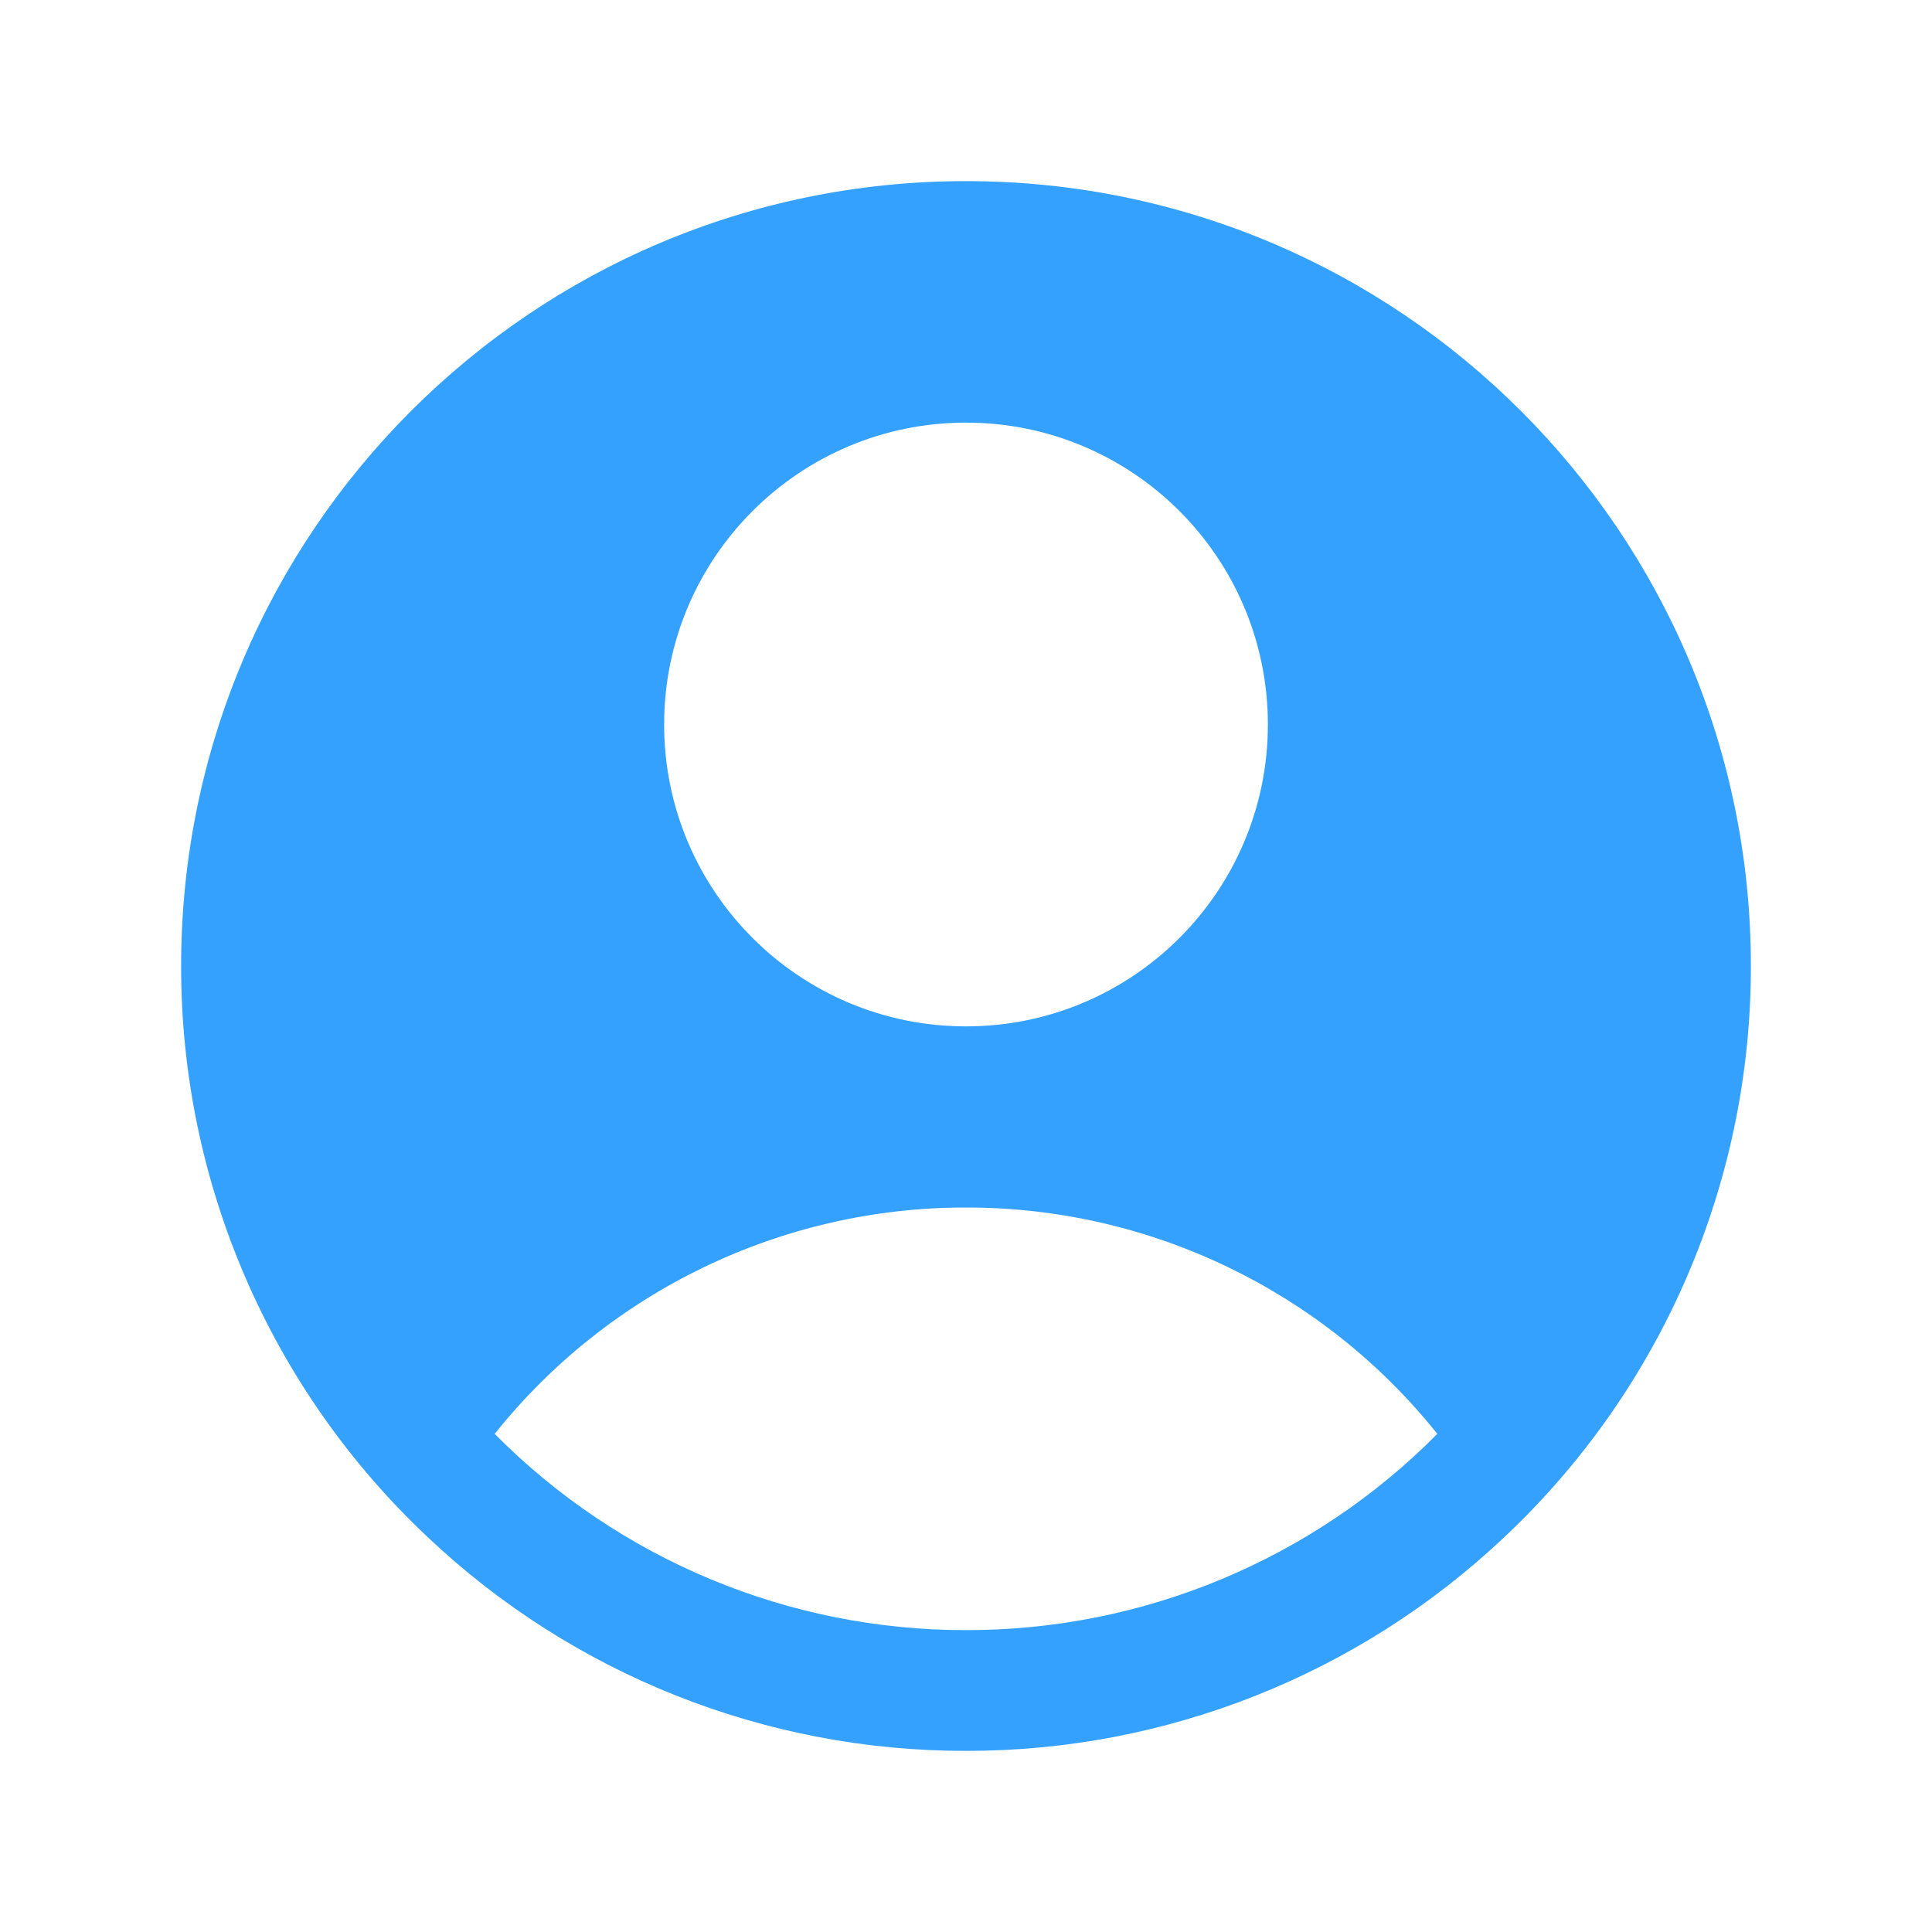
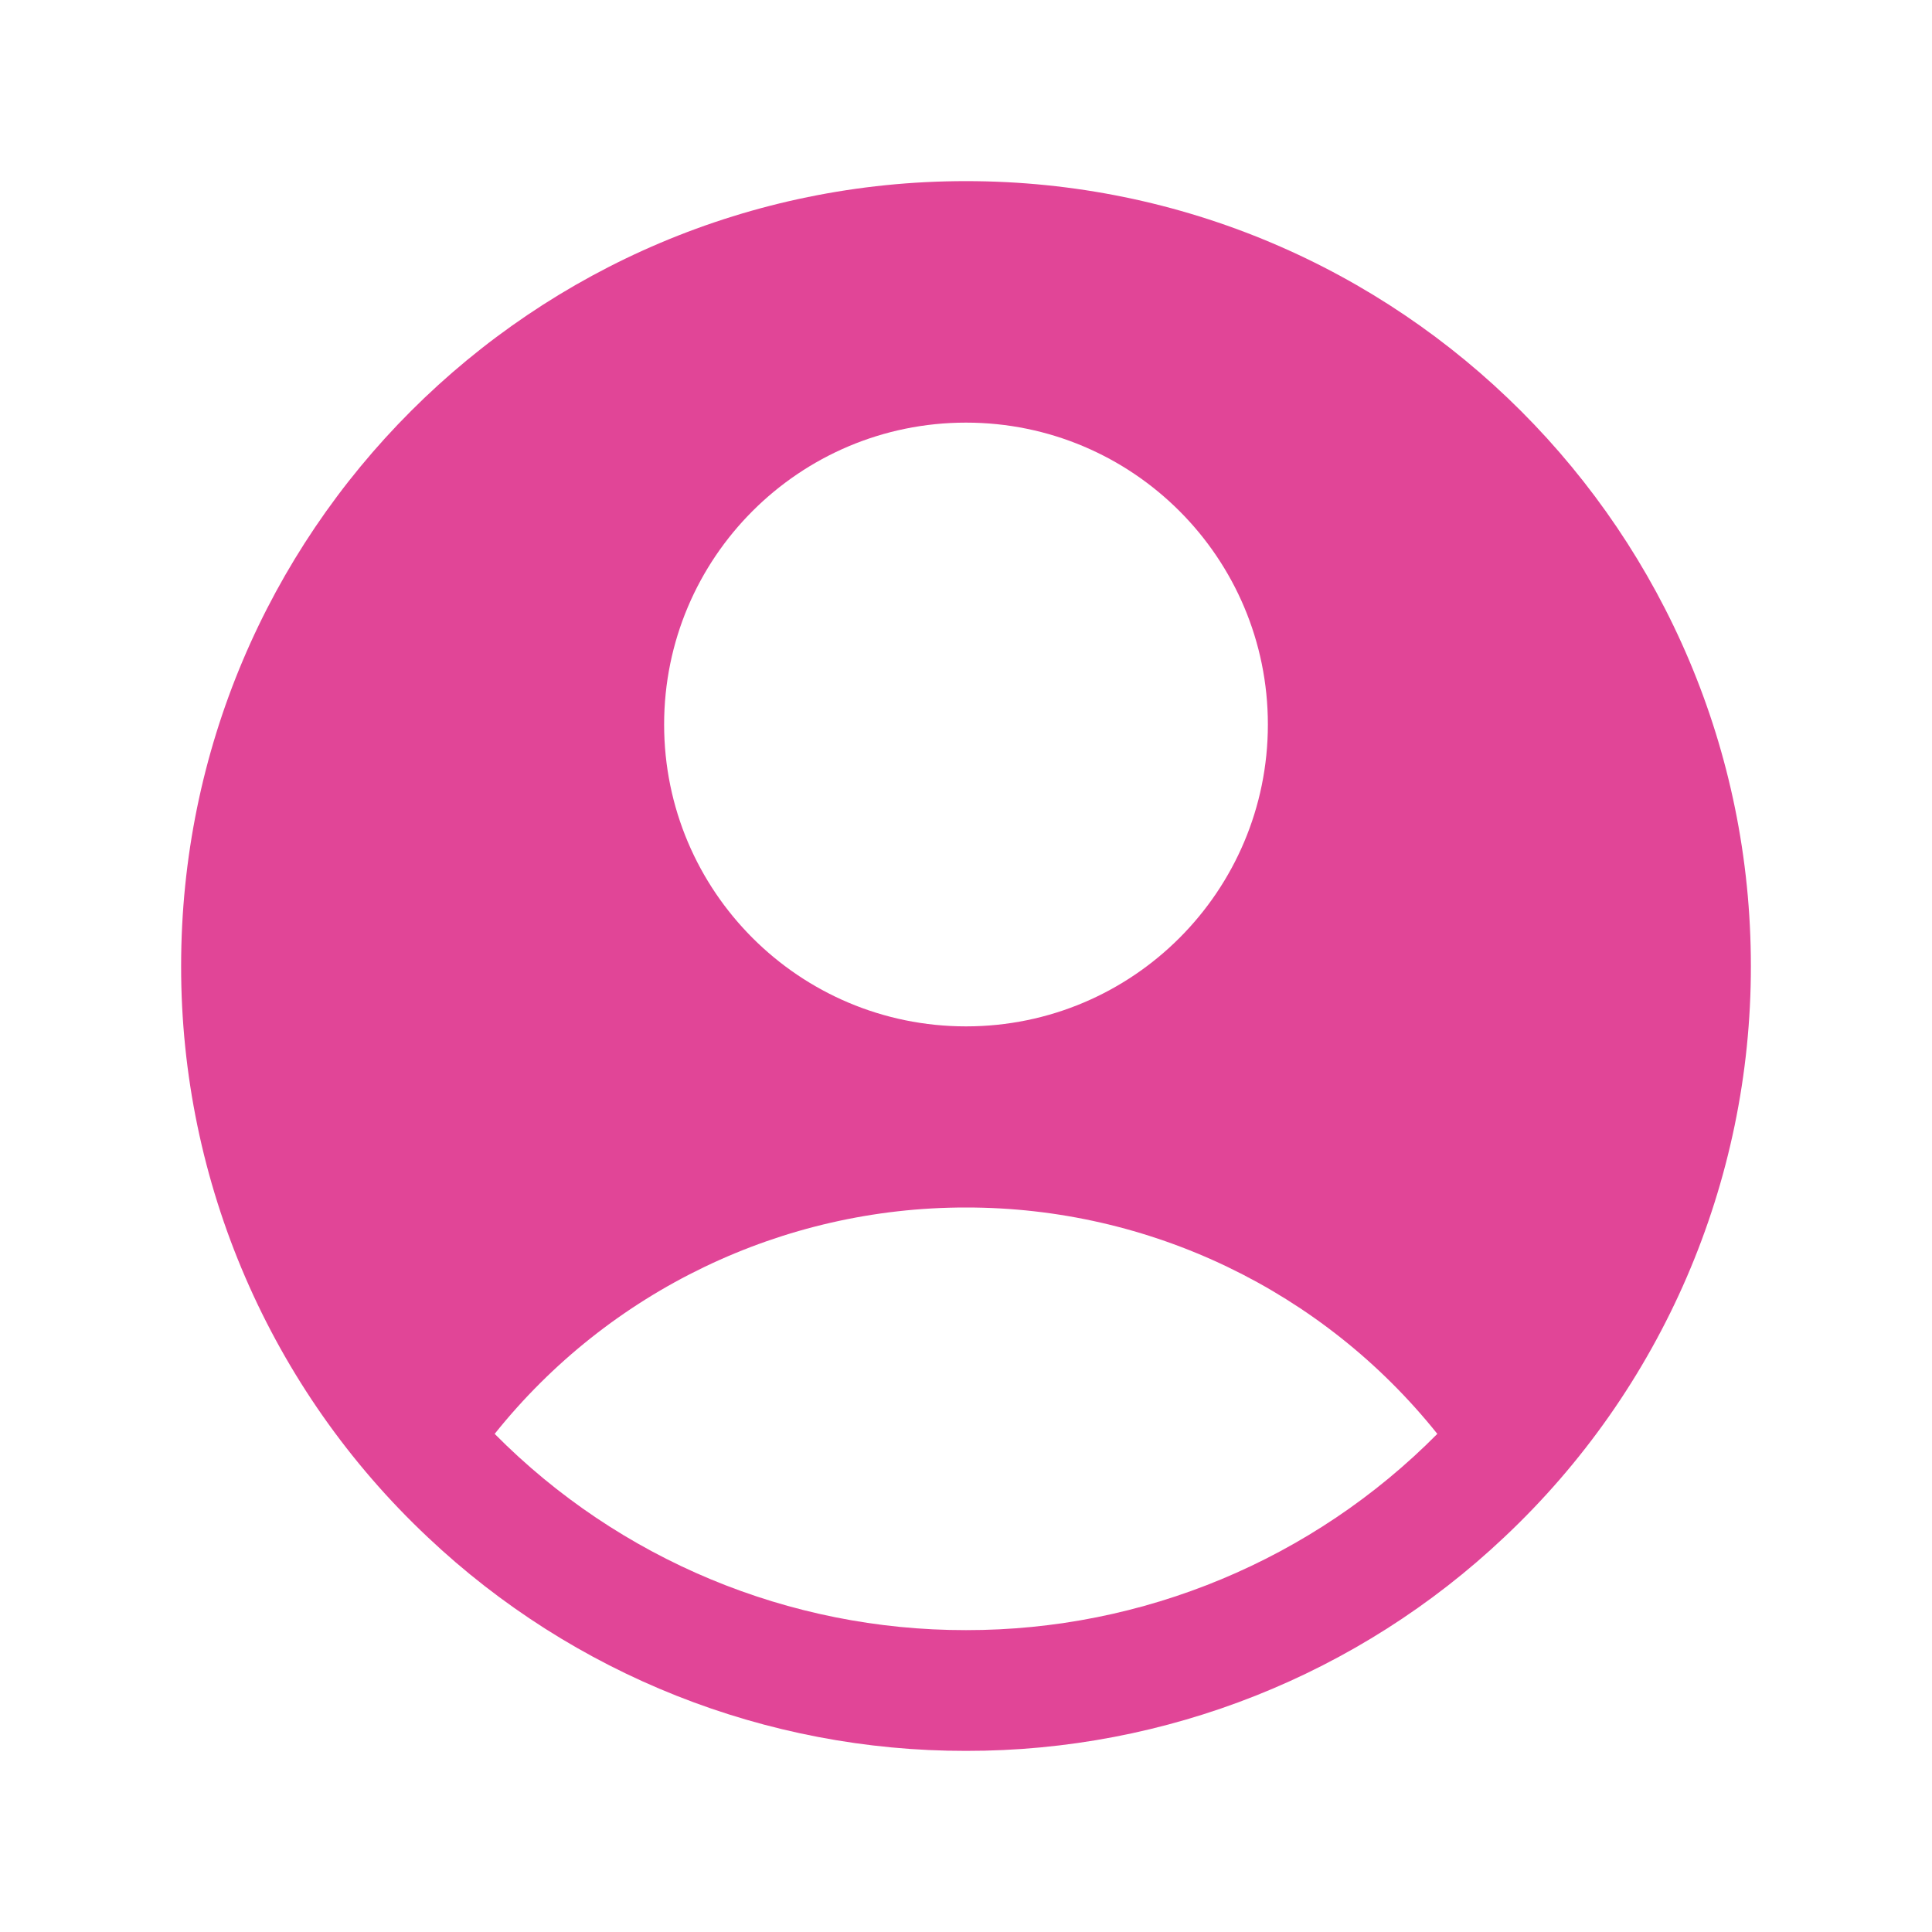
<svg xmlns="http://www.w3.org/2000/svg" viewBox="0 0 24 24" fill="none" class="w-6 h-6">
-   <path fill-rule="evenodd" d="M18.685 19.097A9.723 9.723 0 0 0 21.75 12c0-5.385-4.365-9.75-9.75-9.75S2.25 6.615 2.25 12a9.723 9.723 0 0 0 3.065 7.097A9.716 9.716 0 0 0 12 21.75a9.716 9.716 0 0 0 6.685-2.653Zm-12.54-1.285A7.486 7.486 0 0 1 12 15a7.486 7.486 0 0 1 5.855 2.812A8.224 8.224 0 0 1 12 20.25a8.224 8.224 0 0 1-5.855-2.438ZM15.75 9a3.75 3.75 0 1 1-7.5 0 3.75 3.75 0 0 1 7.5 0Z" clip-rule="evenodd" fill="#34A1FF" />
+   <path fill-rule="evenodd" d="M18.685 19.097A9.723 9.723 0 0 0 21.75 12c0-5.385-4.365-9.75-9.75-9.75S2.25 6.615 2.25 12a9.723 9.723 0 0 0 3.065 7.097A9.716 9.716 0 0 0 12 21.75a9.716 9.716 0 0 0 6.685-2.653Zm-12.54-1.285A7.486 7.486 0 0 1 12 15a7.486 7.486 0 0 1 5.855 2.812A8.224 8.224 0 0 1 12 20.25a8.224 8.224 0 0 1-5.855-2.438ZM15.75 9a3.75 3.75 0 1 1-7.5 0 3.75 3.75 0 0 1 7.5 0Z" clip-rule="evenodd" fill="#E14597" />
</svg>
